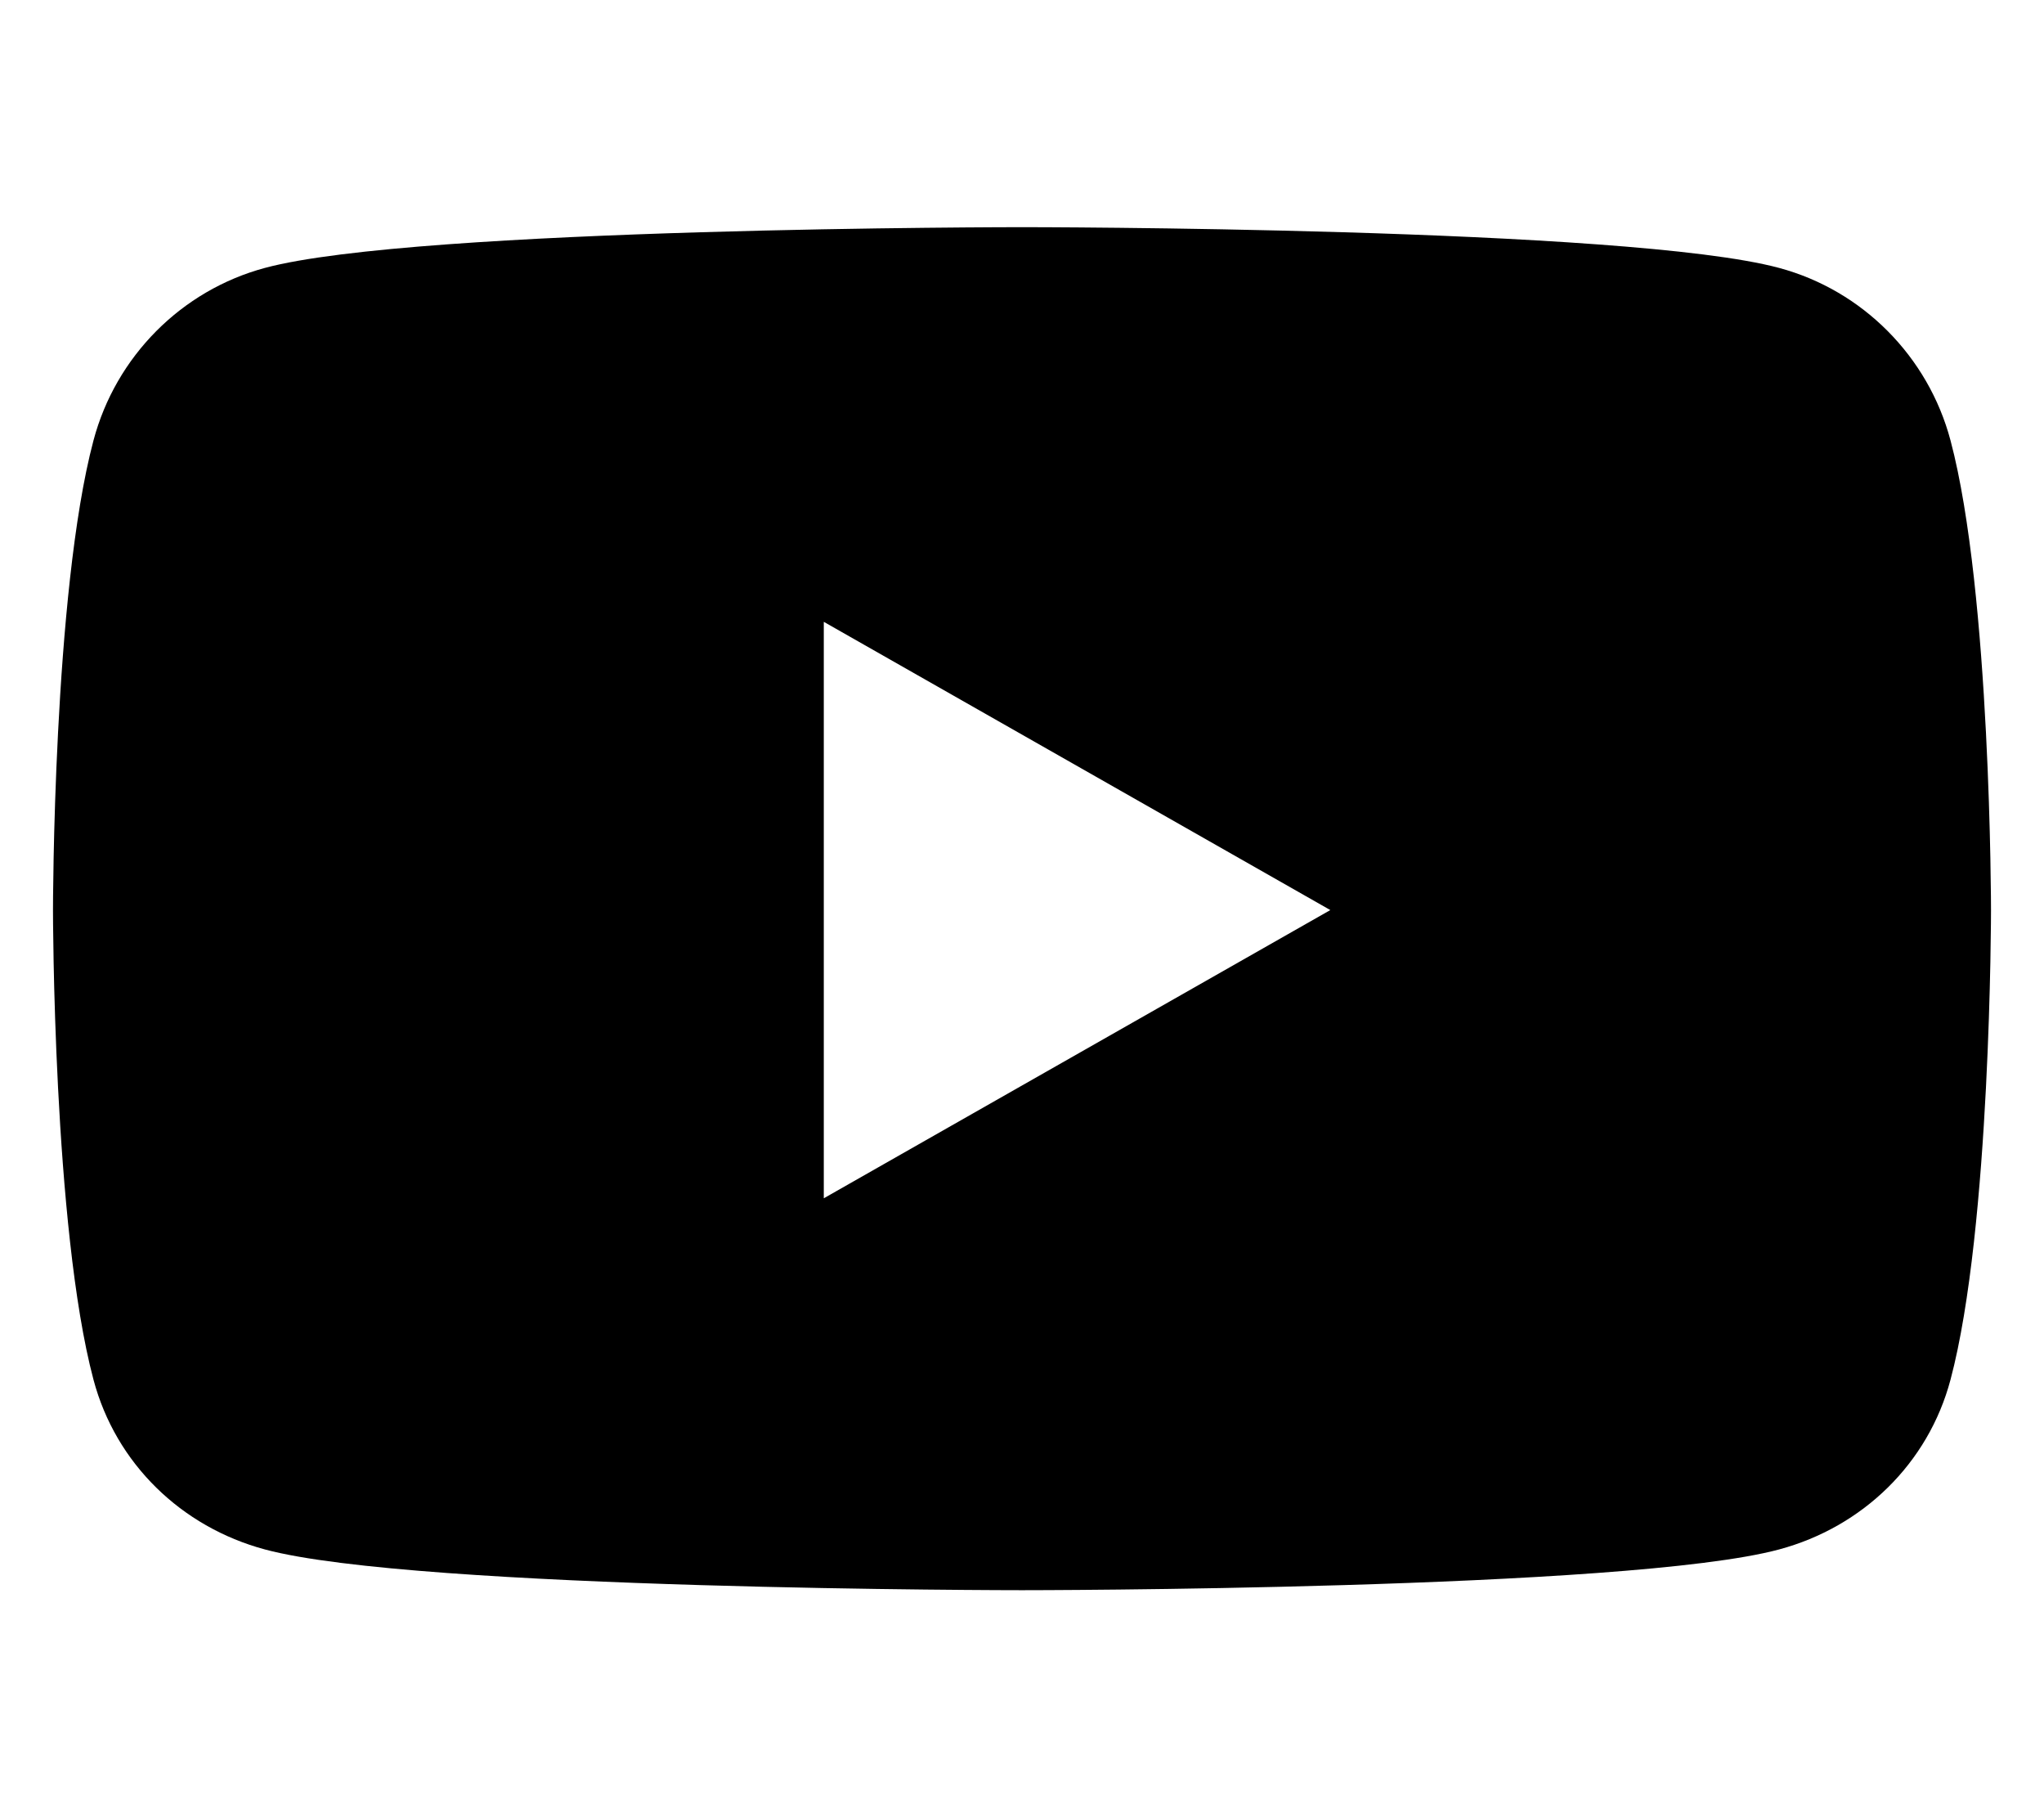
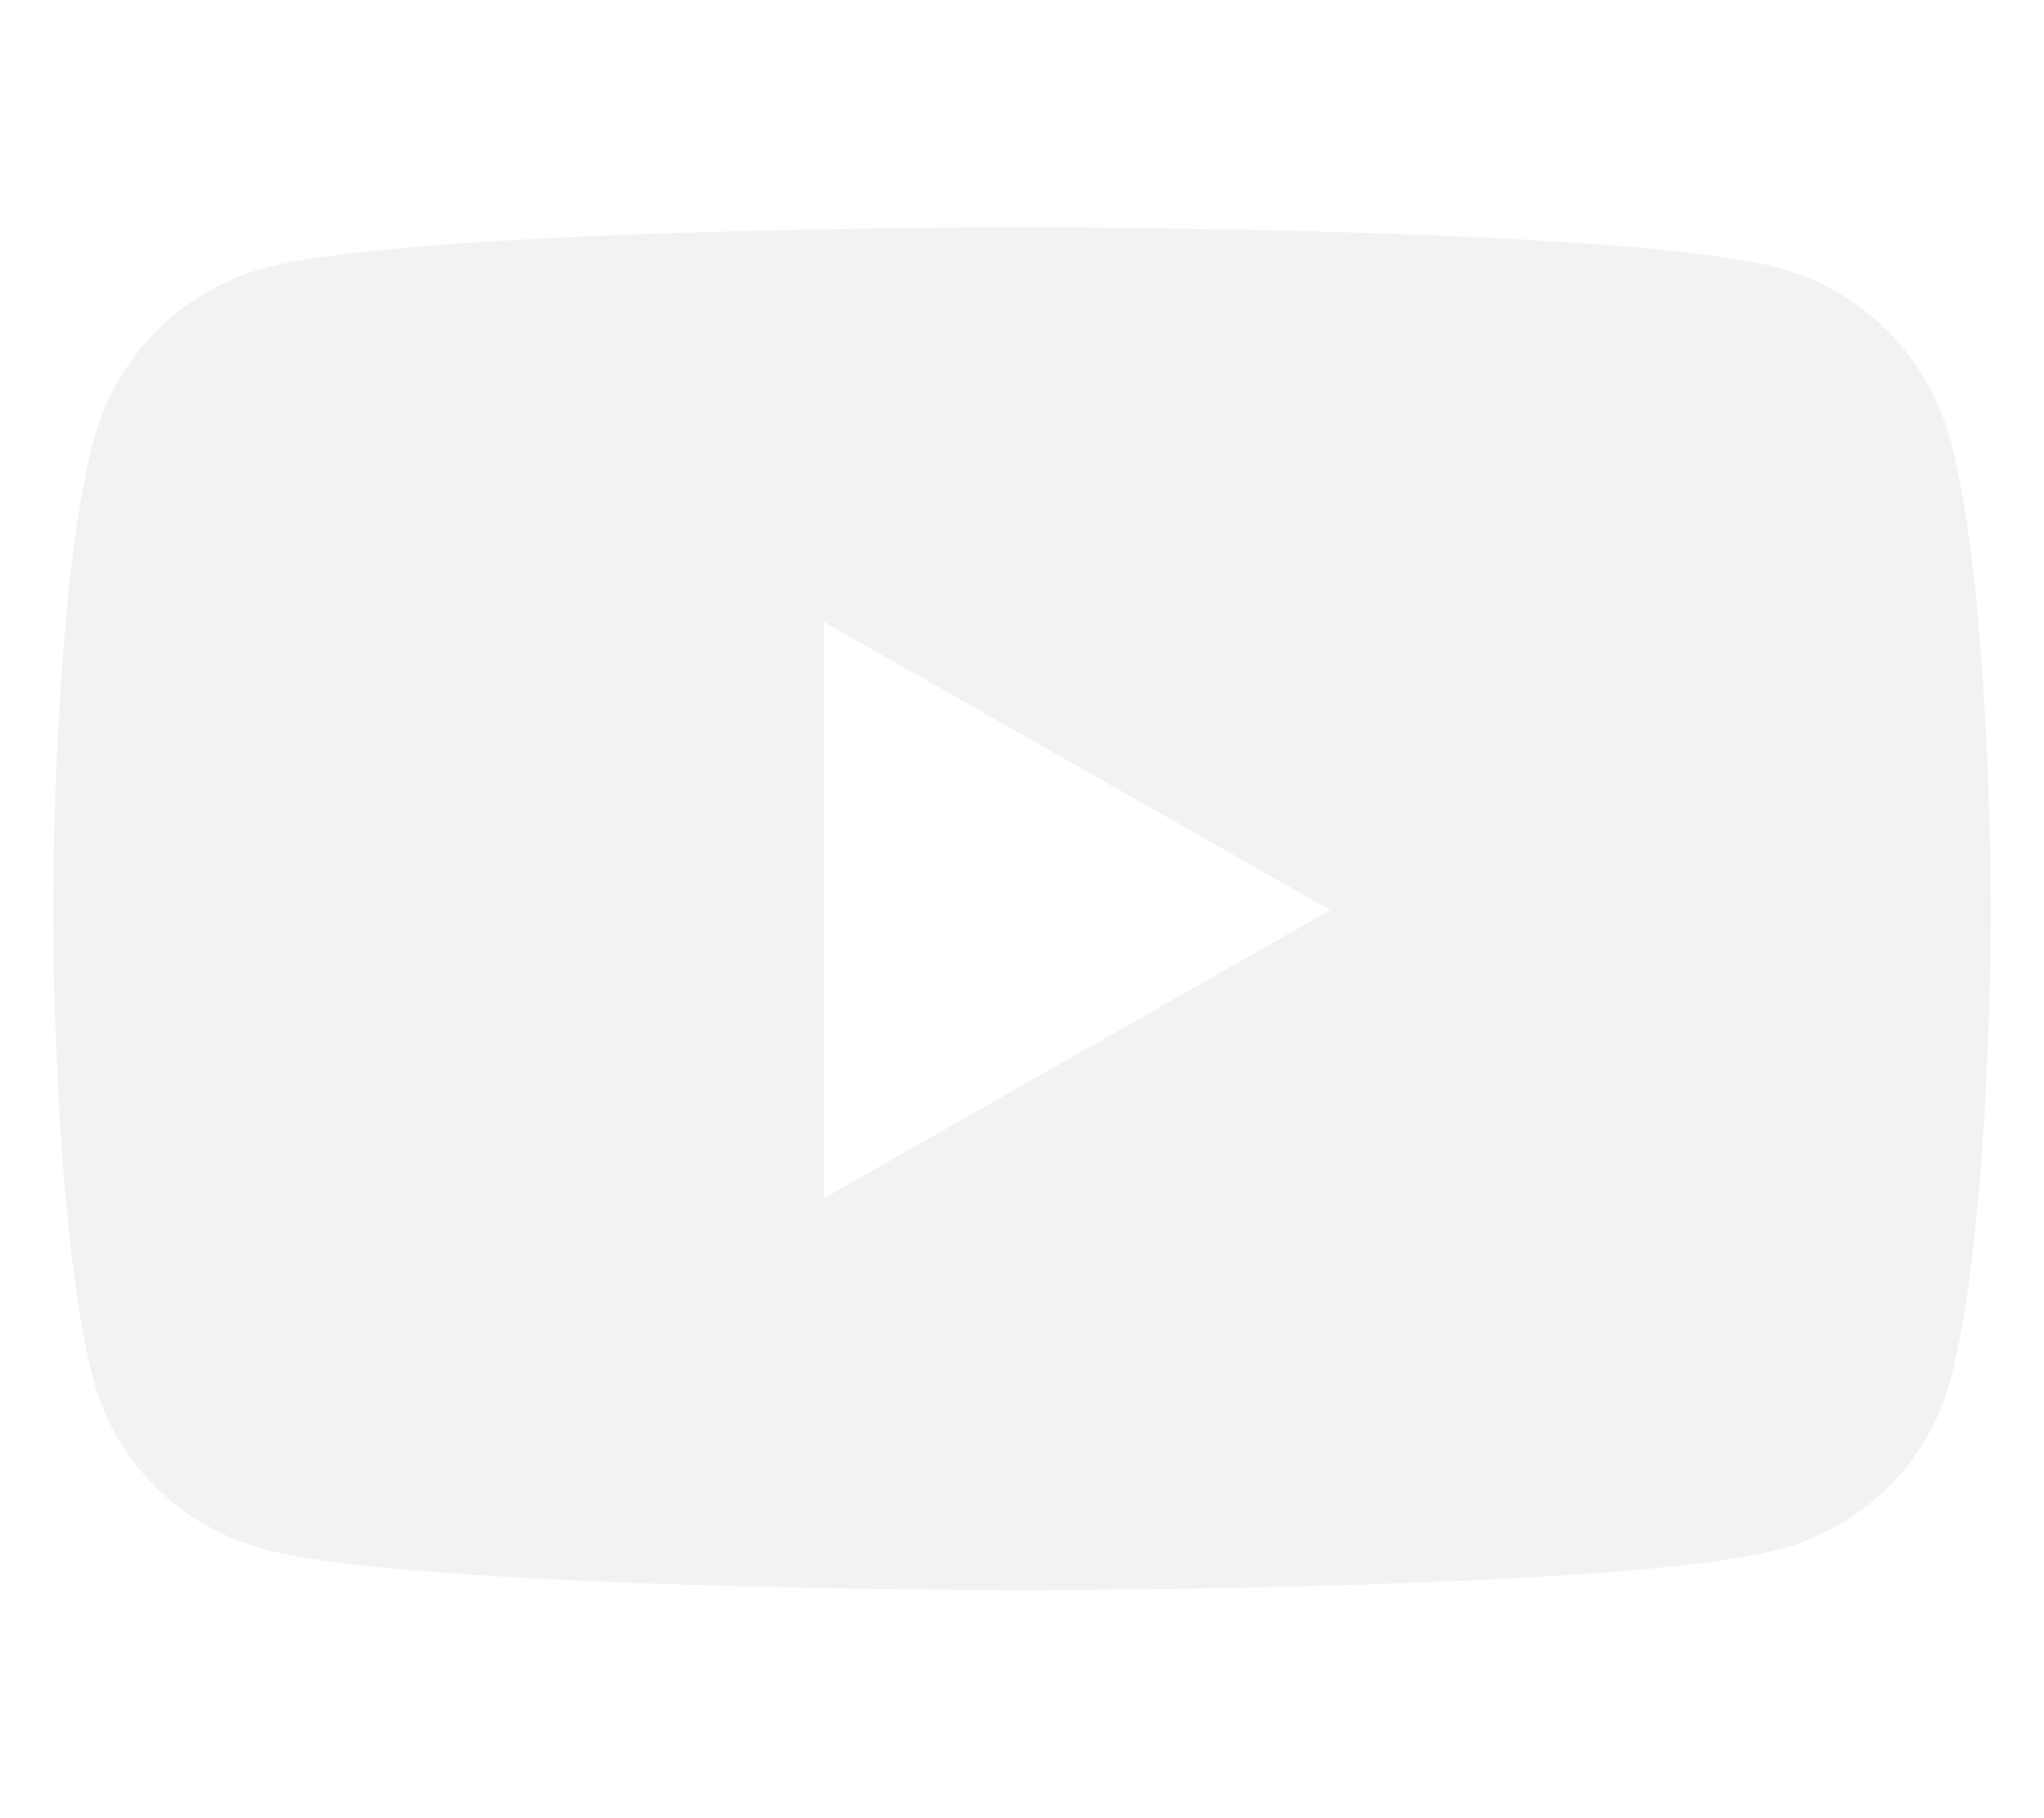
- <svg xmlns="http://www.w3.org/2000/svg" viewBox="0 0 576 512">
+ <svg xmlns="http://www.w3.org/2000/svg" fill="#f2f2f2" viewBox="0 0 576 512">
  <path d="M549.655 124.083c-6.281-23.65-24.787-42.276-48.284-48.597C458.781 64 288 64 288 64S117.22 64 74.629 75.486c-23.497 6.322-42.003 24.947-48.284 48.597-11.412 42.867-11.412 132.305-11.412 132.305s0 89.438 11.412 132.305c6.281 23.65 24.787 41.5 48.284 47.821C117.22 448 288 448 288 448s170.78 0 213.371-11.486c23.497-6.321 42.003-24.171 48.284-47.821 11.412-42.867 11.412-132.305 11.412-132.305s0-89.438-11.412-132.305zm-317.51 213.508V175.185l142.739 81.205-142.739 81.201z" />
</svg>
